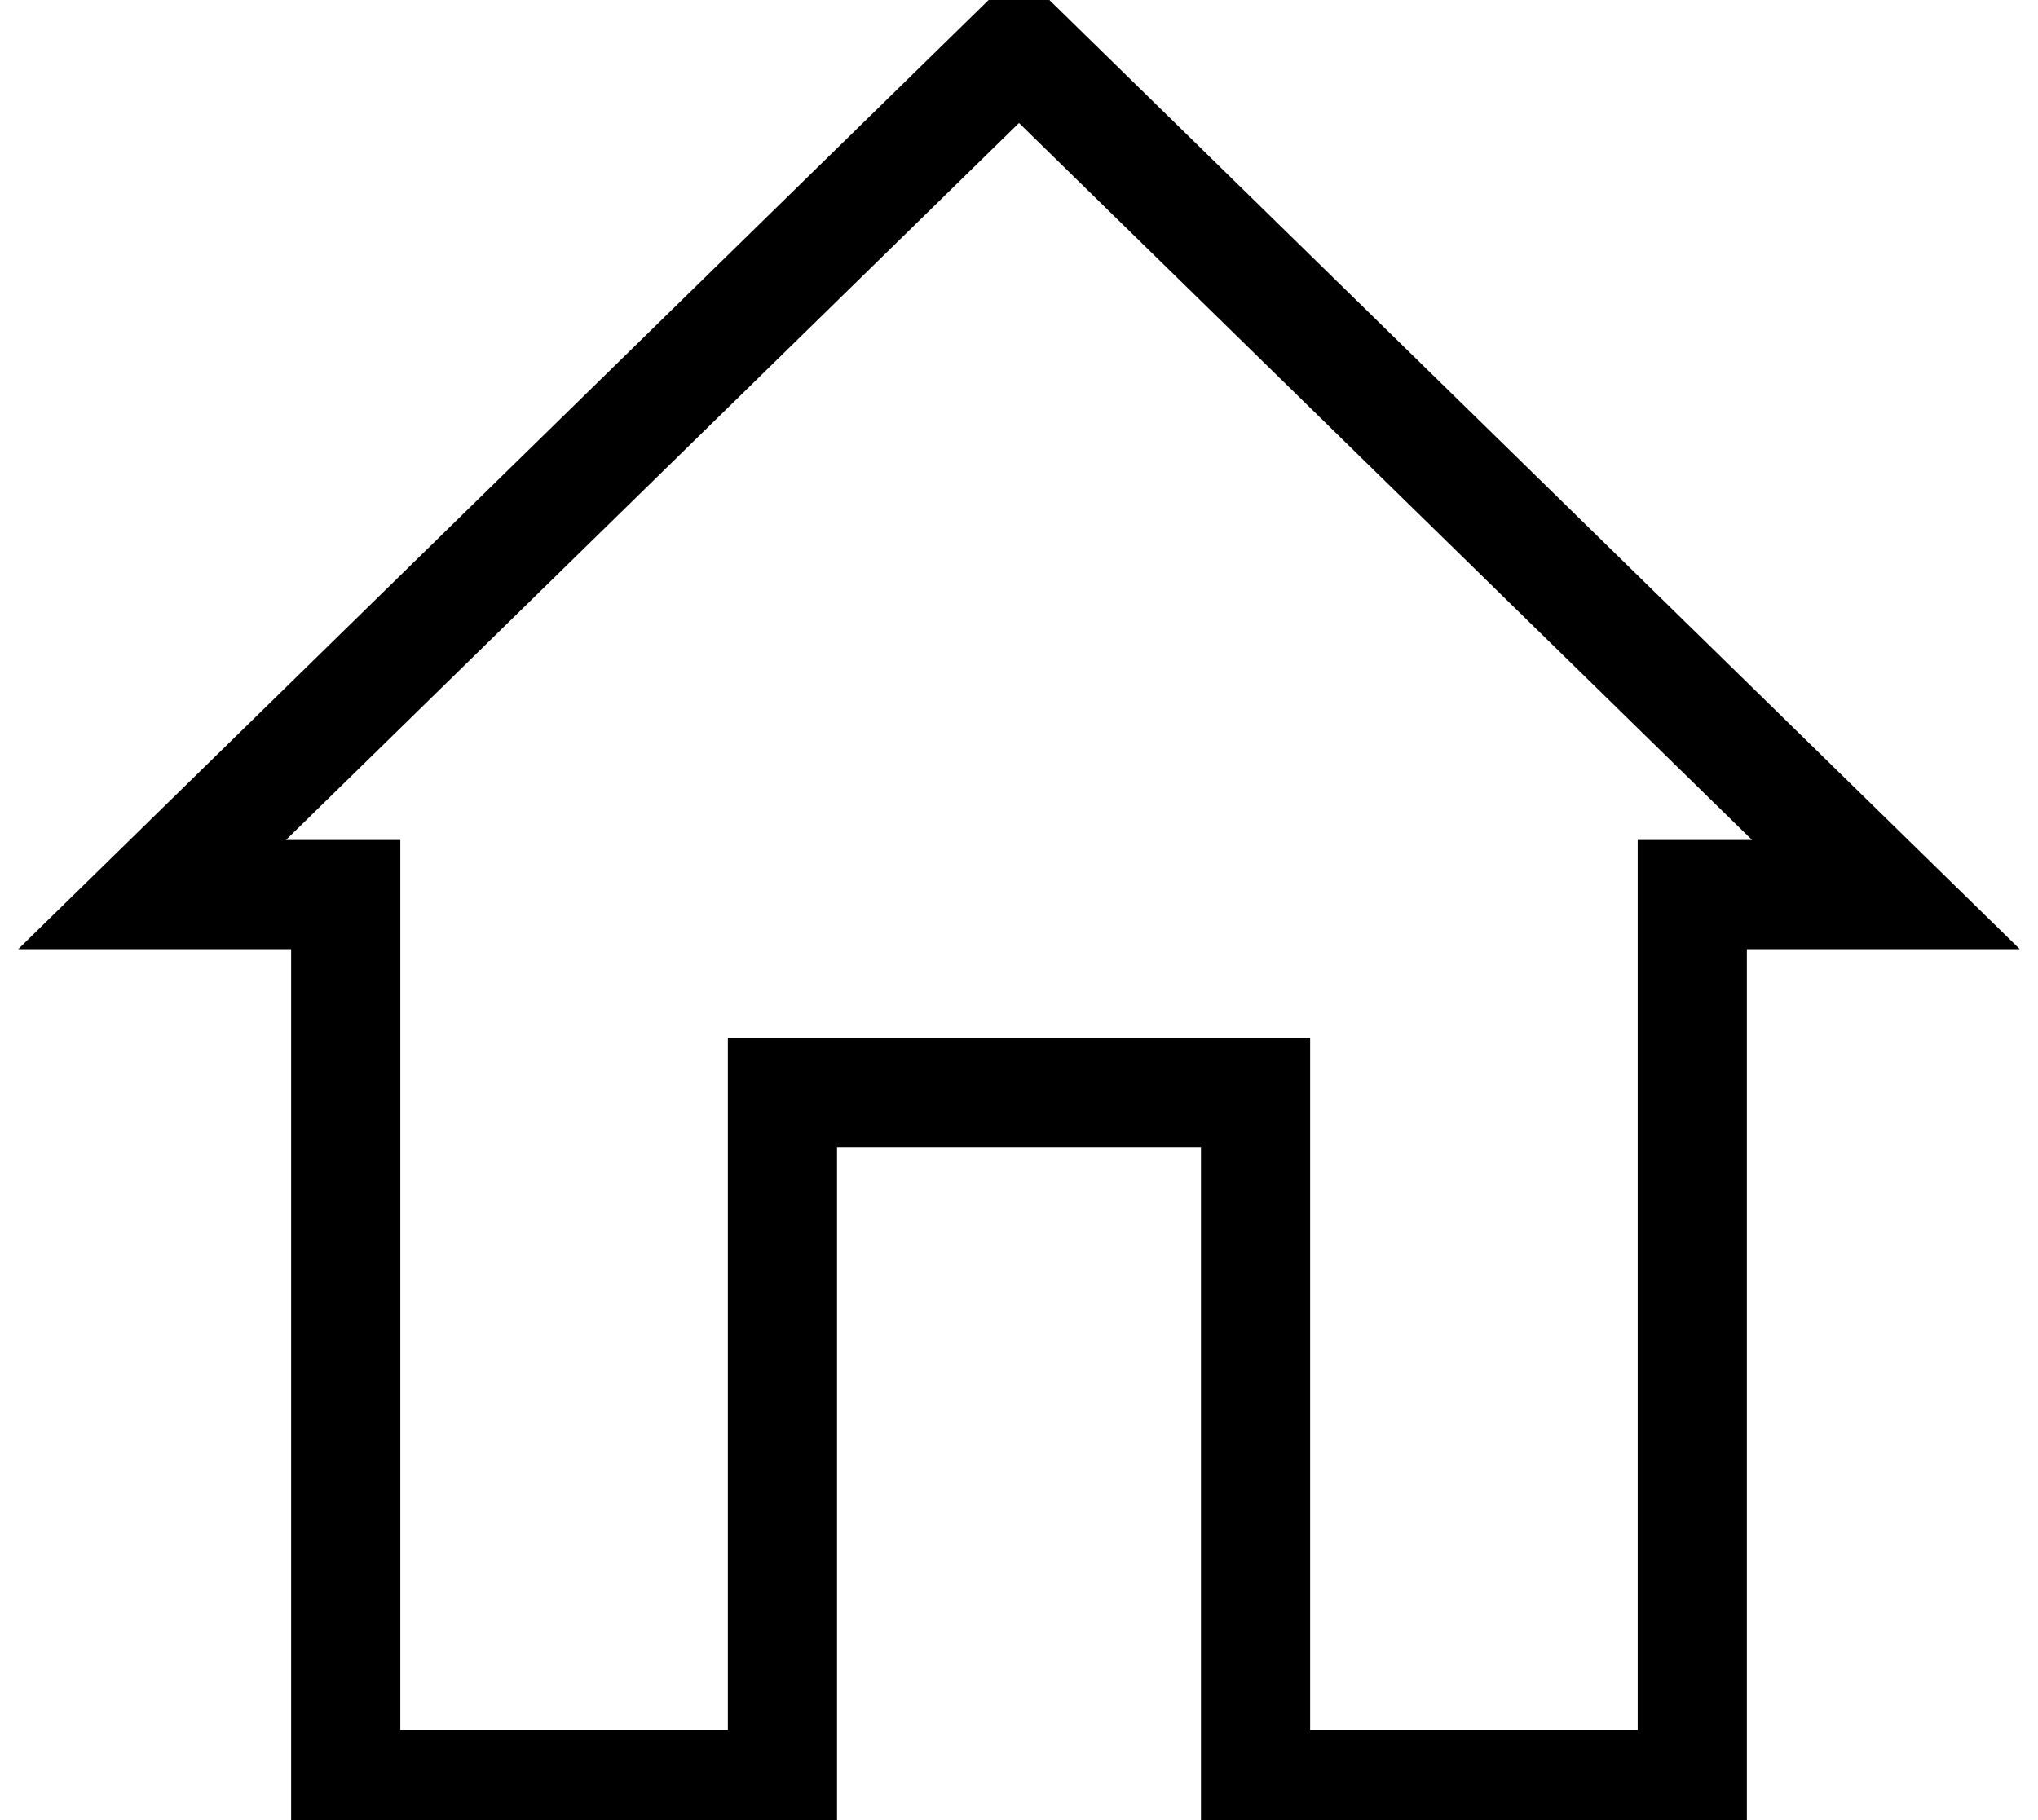
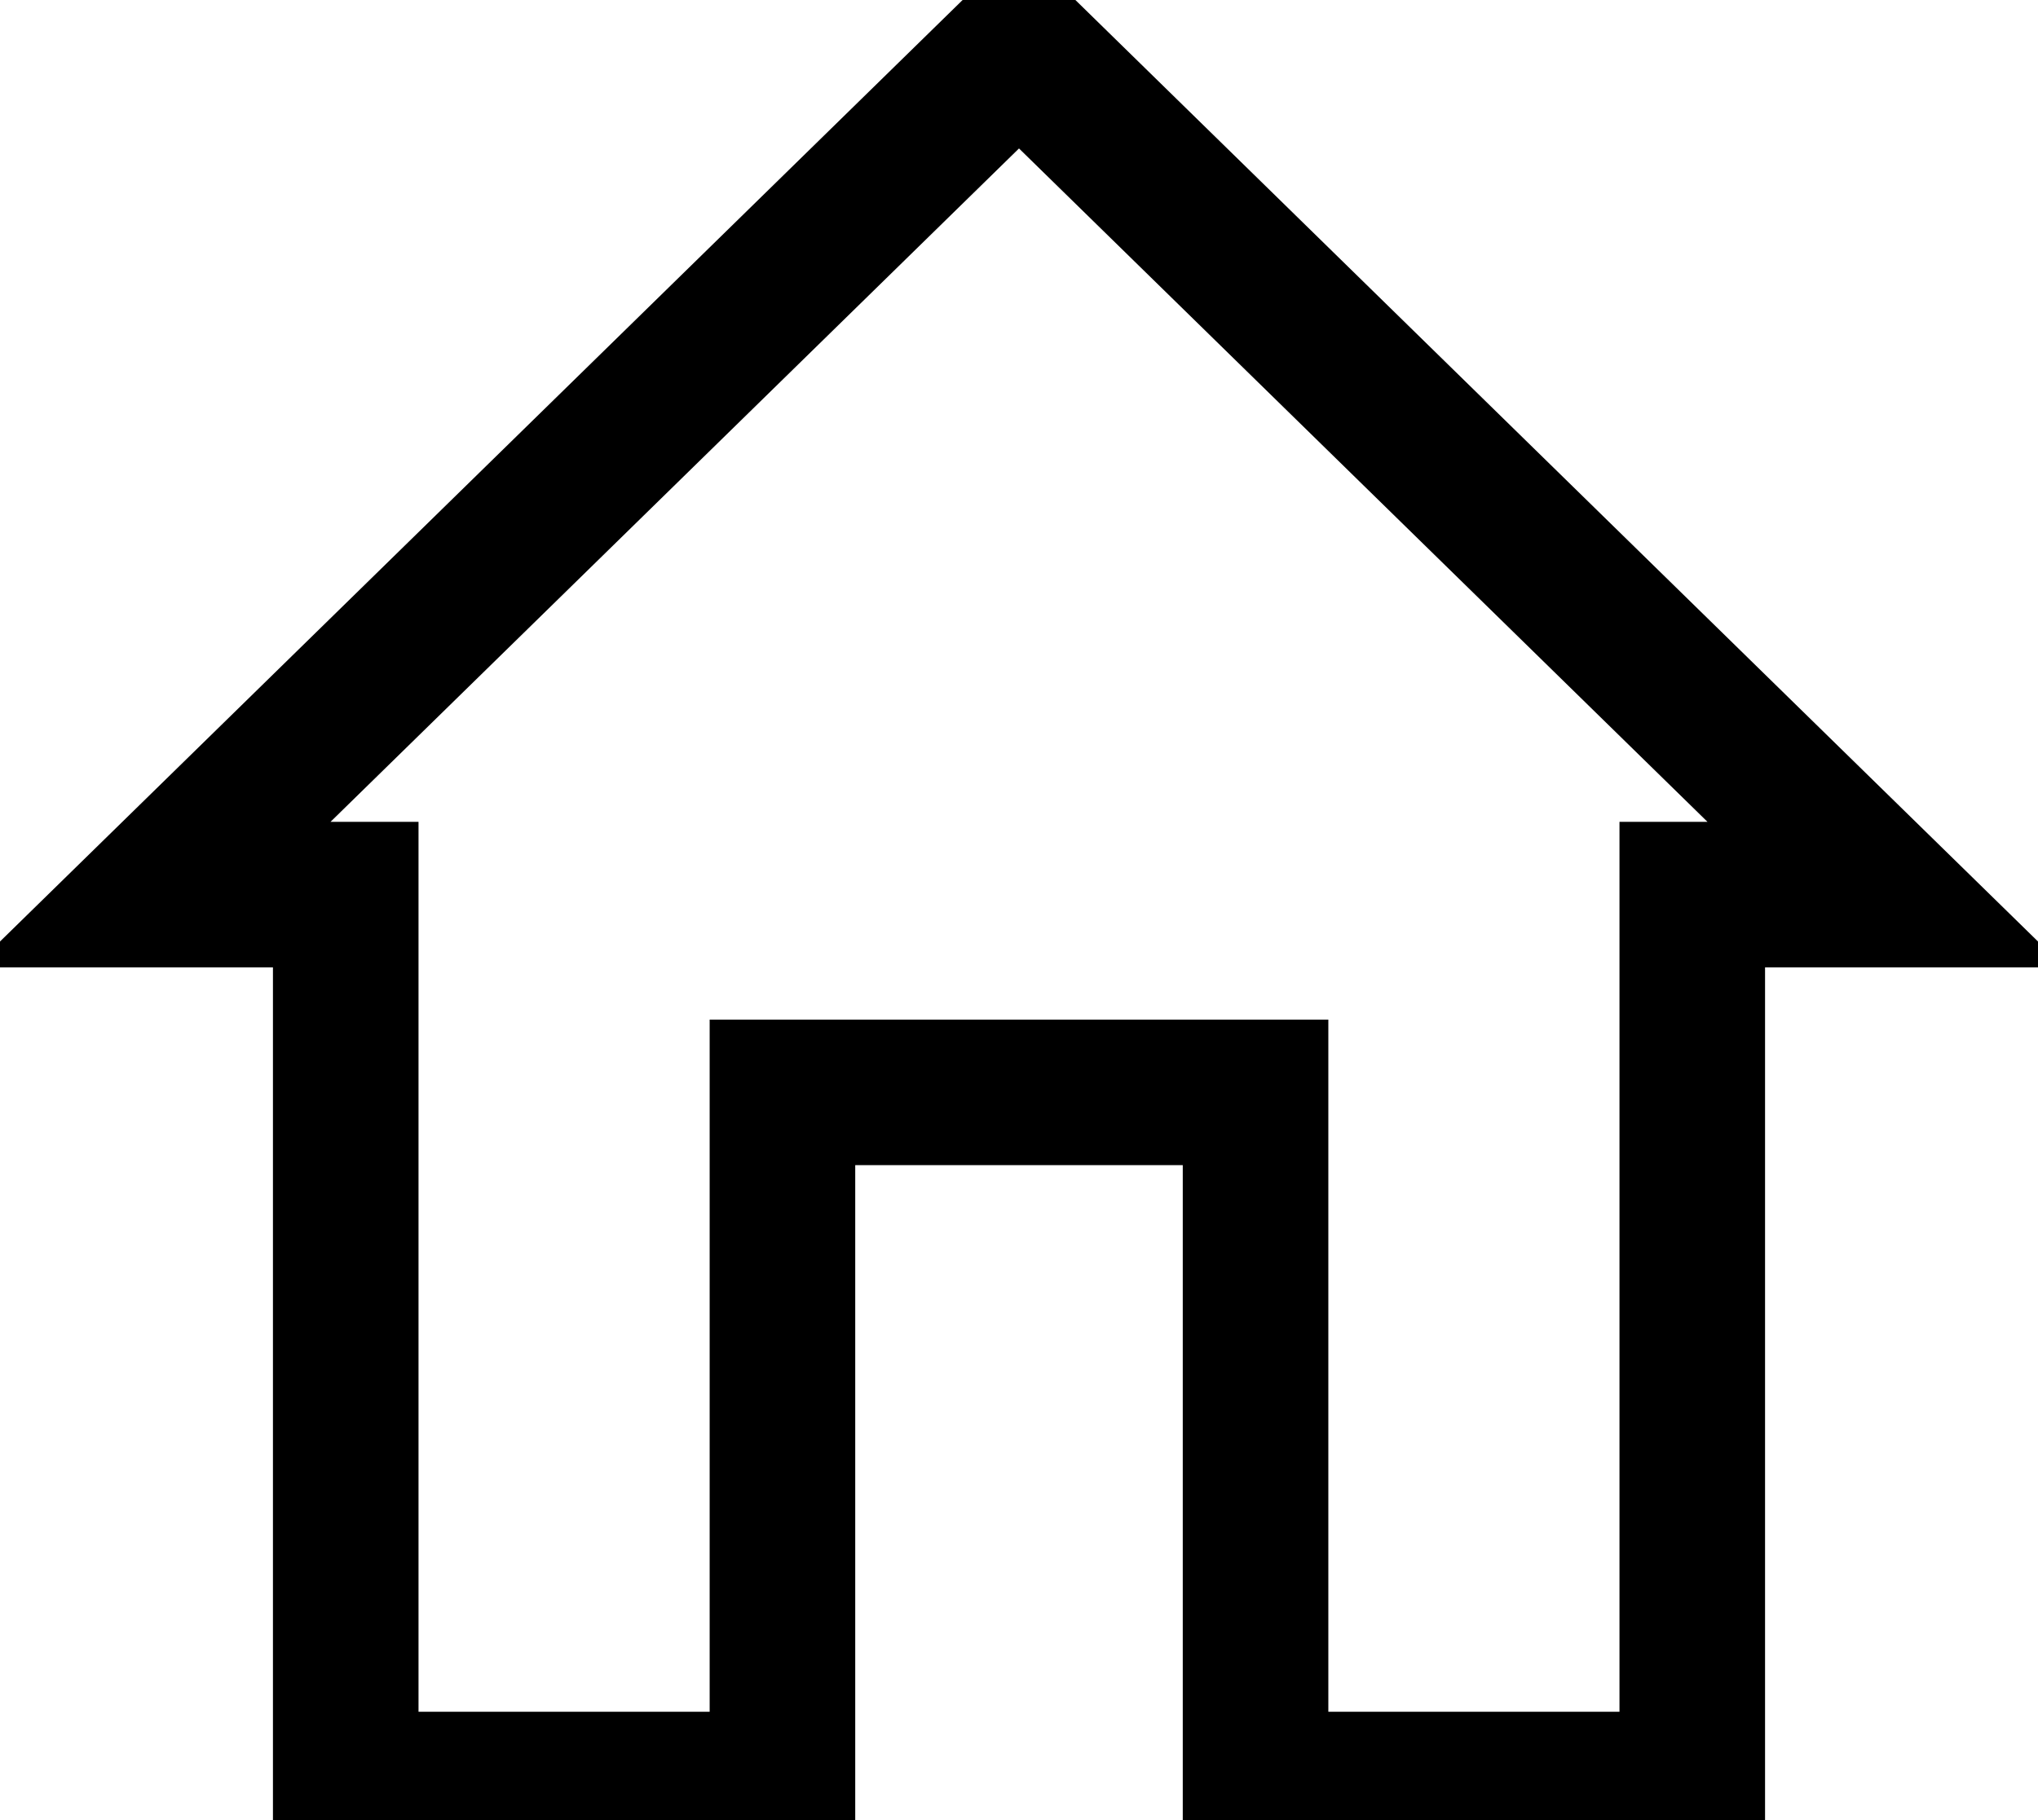
<svg xmlns="http://www.w3.org/2000/svg" width="28" height="25" viewBox="0 0 28 25" fill="none">
-   <path d="M4.75 13.043V12.293H4H2.089L14 0.641L25.911 12.293H24H23.25V13.043V24.522H17.25V15.761V15.011H16.5H11.5H10.75V15.761V24.522H4.75V13.043Z" stroke="currentColor" stroke-width="1.5" />
+   <path d="M4.75 13.043V12.293H4H2.089L14 0.641L25.911 12.293H24H23.25V13.043V24.522H17.25V15.761V15.011H16.5H11.5H10.75V15.761V24.522H4.75V13.043Z" stroke="currentColor" stroke-width="2" />
</svg>
